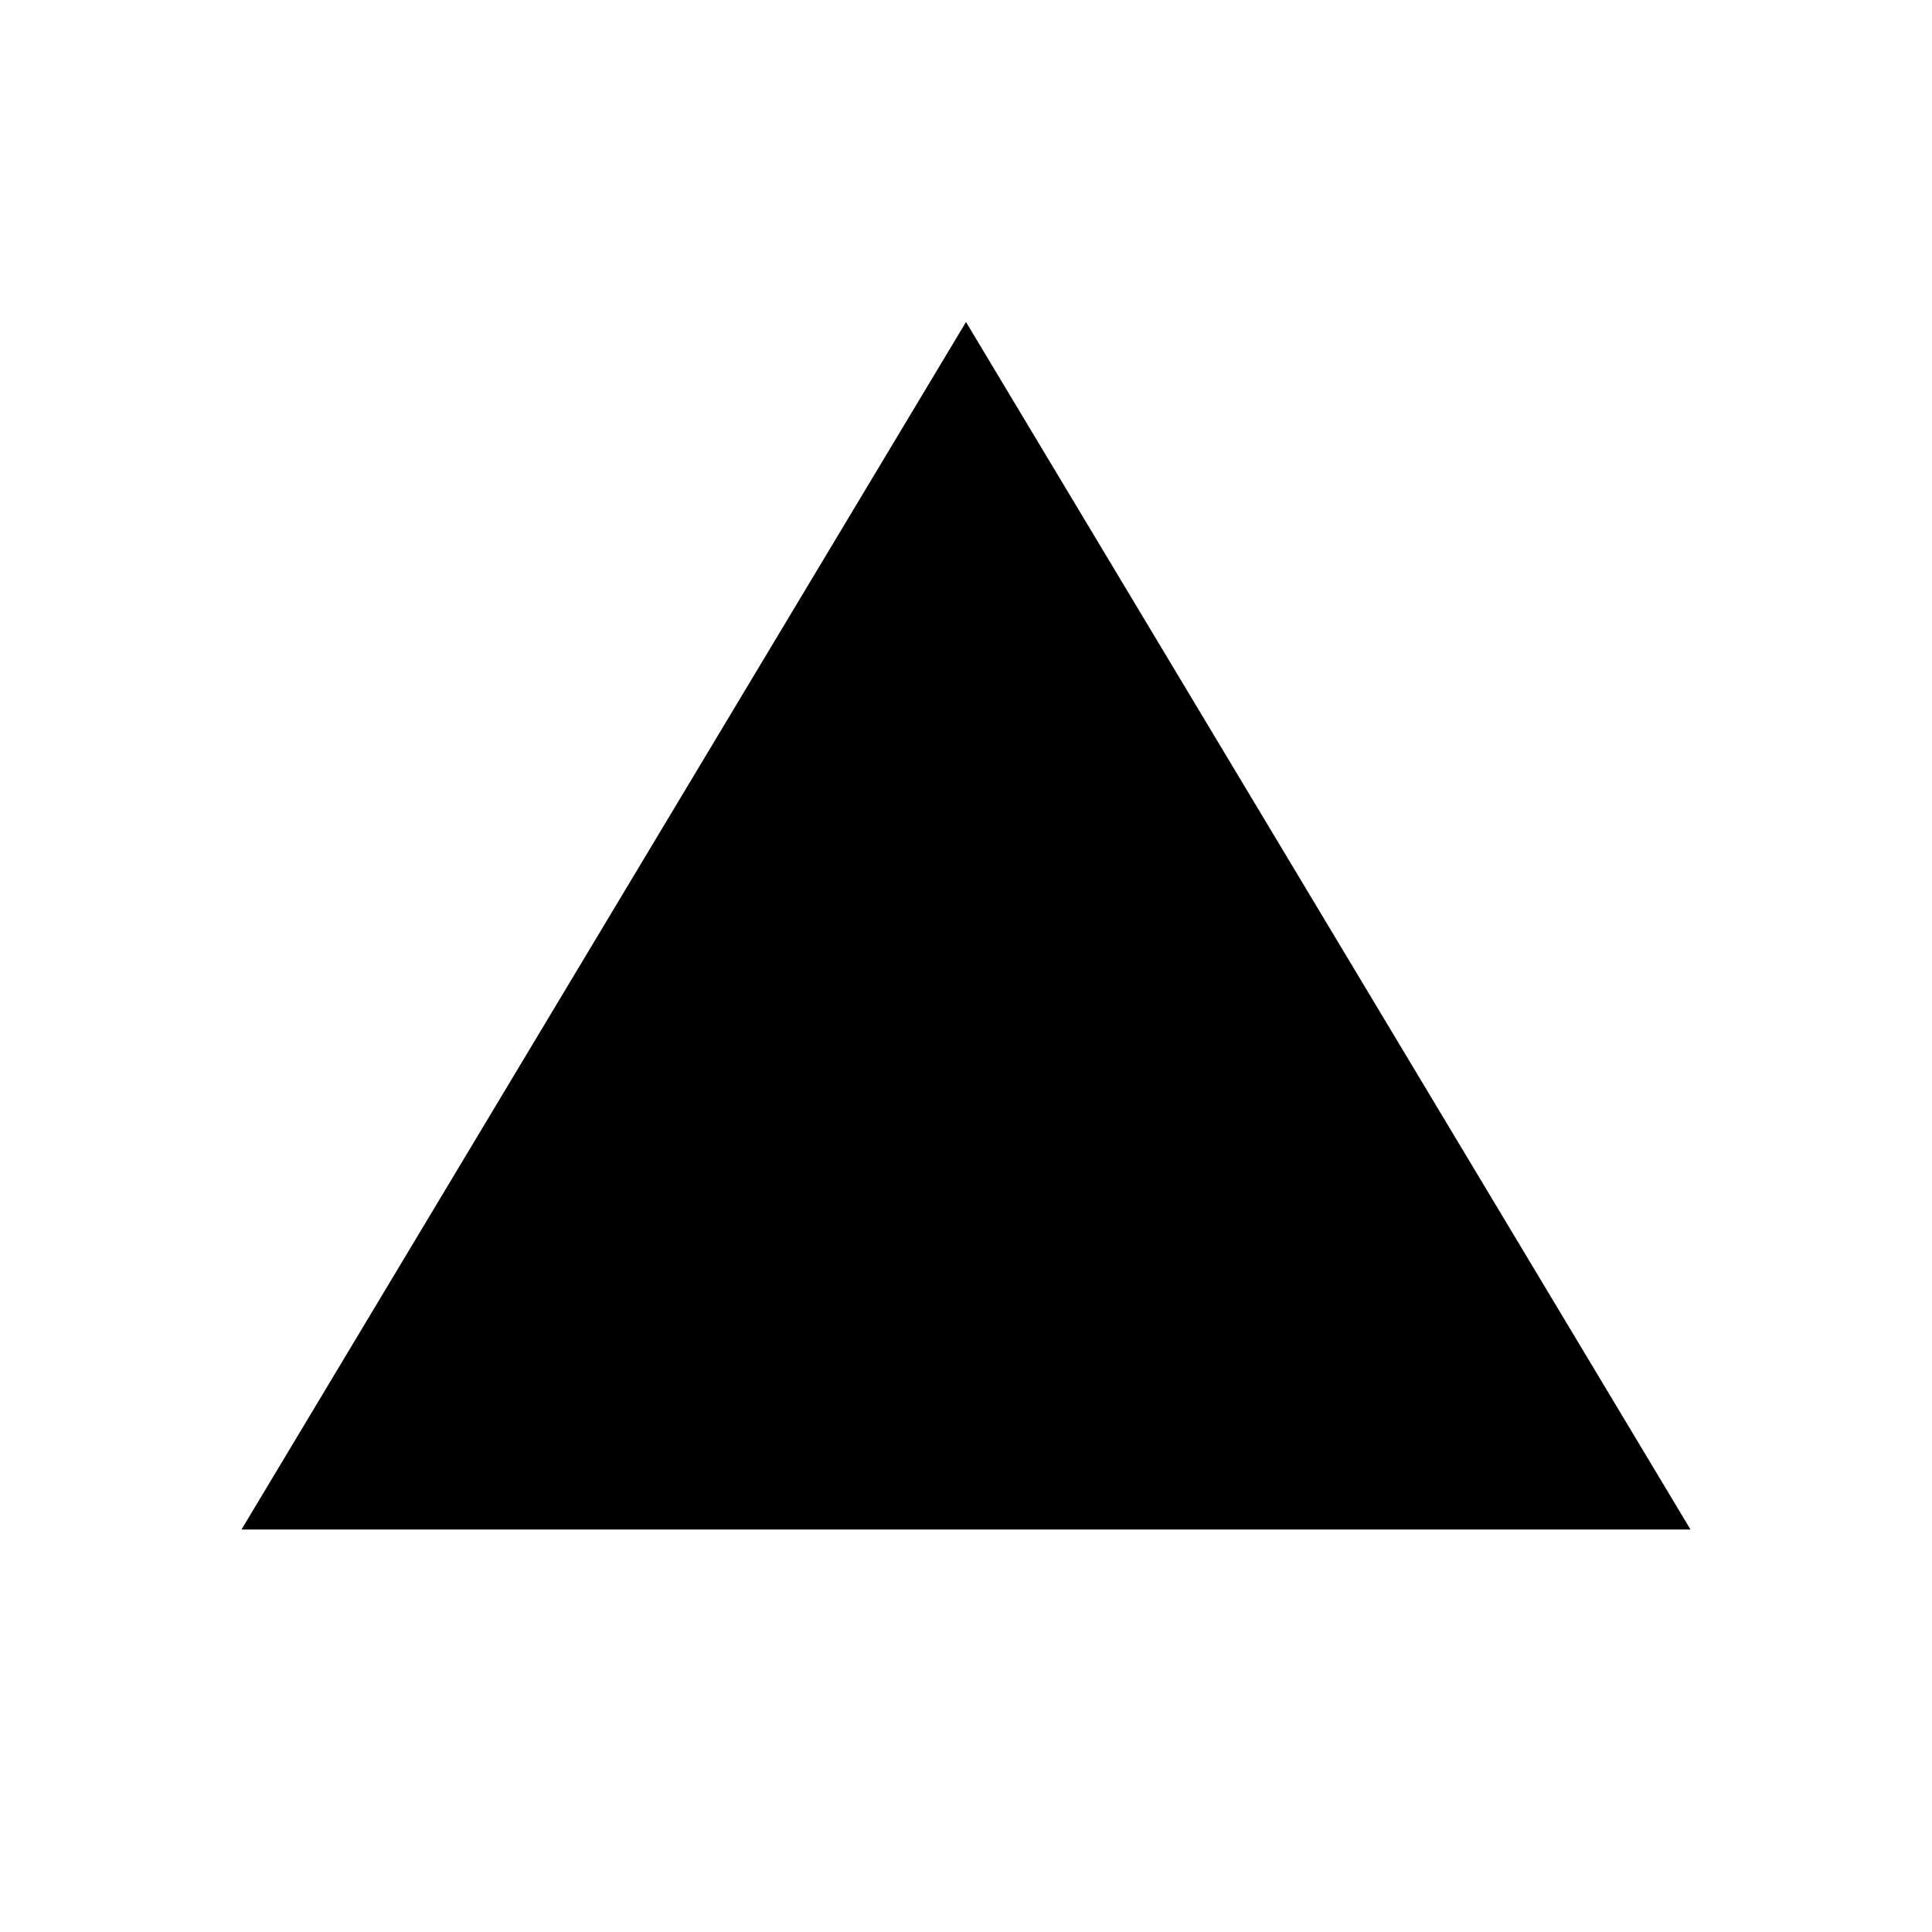
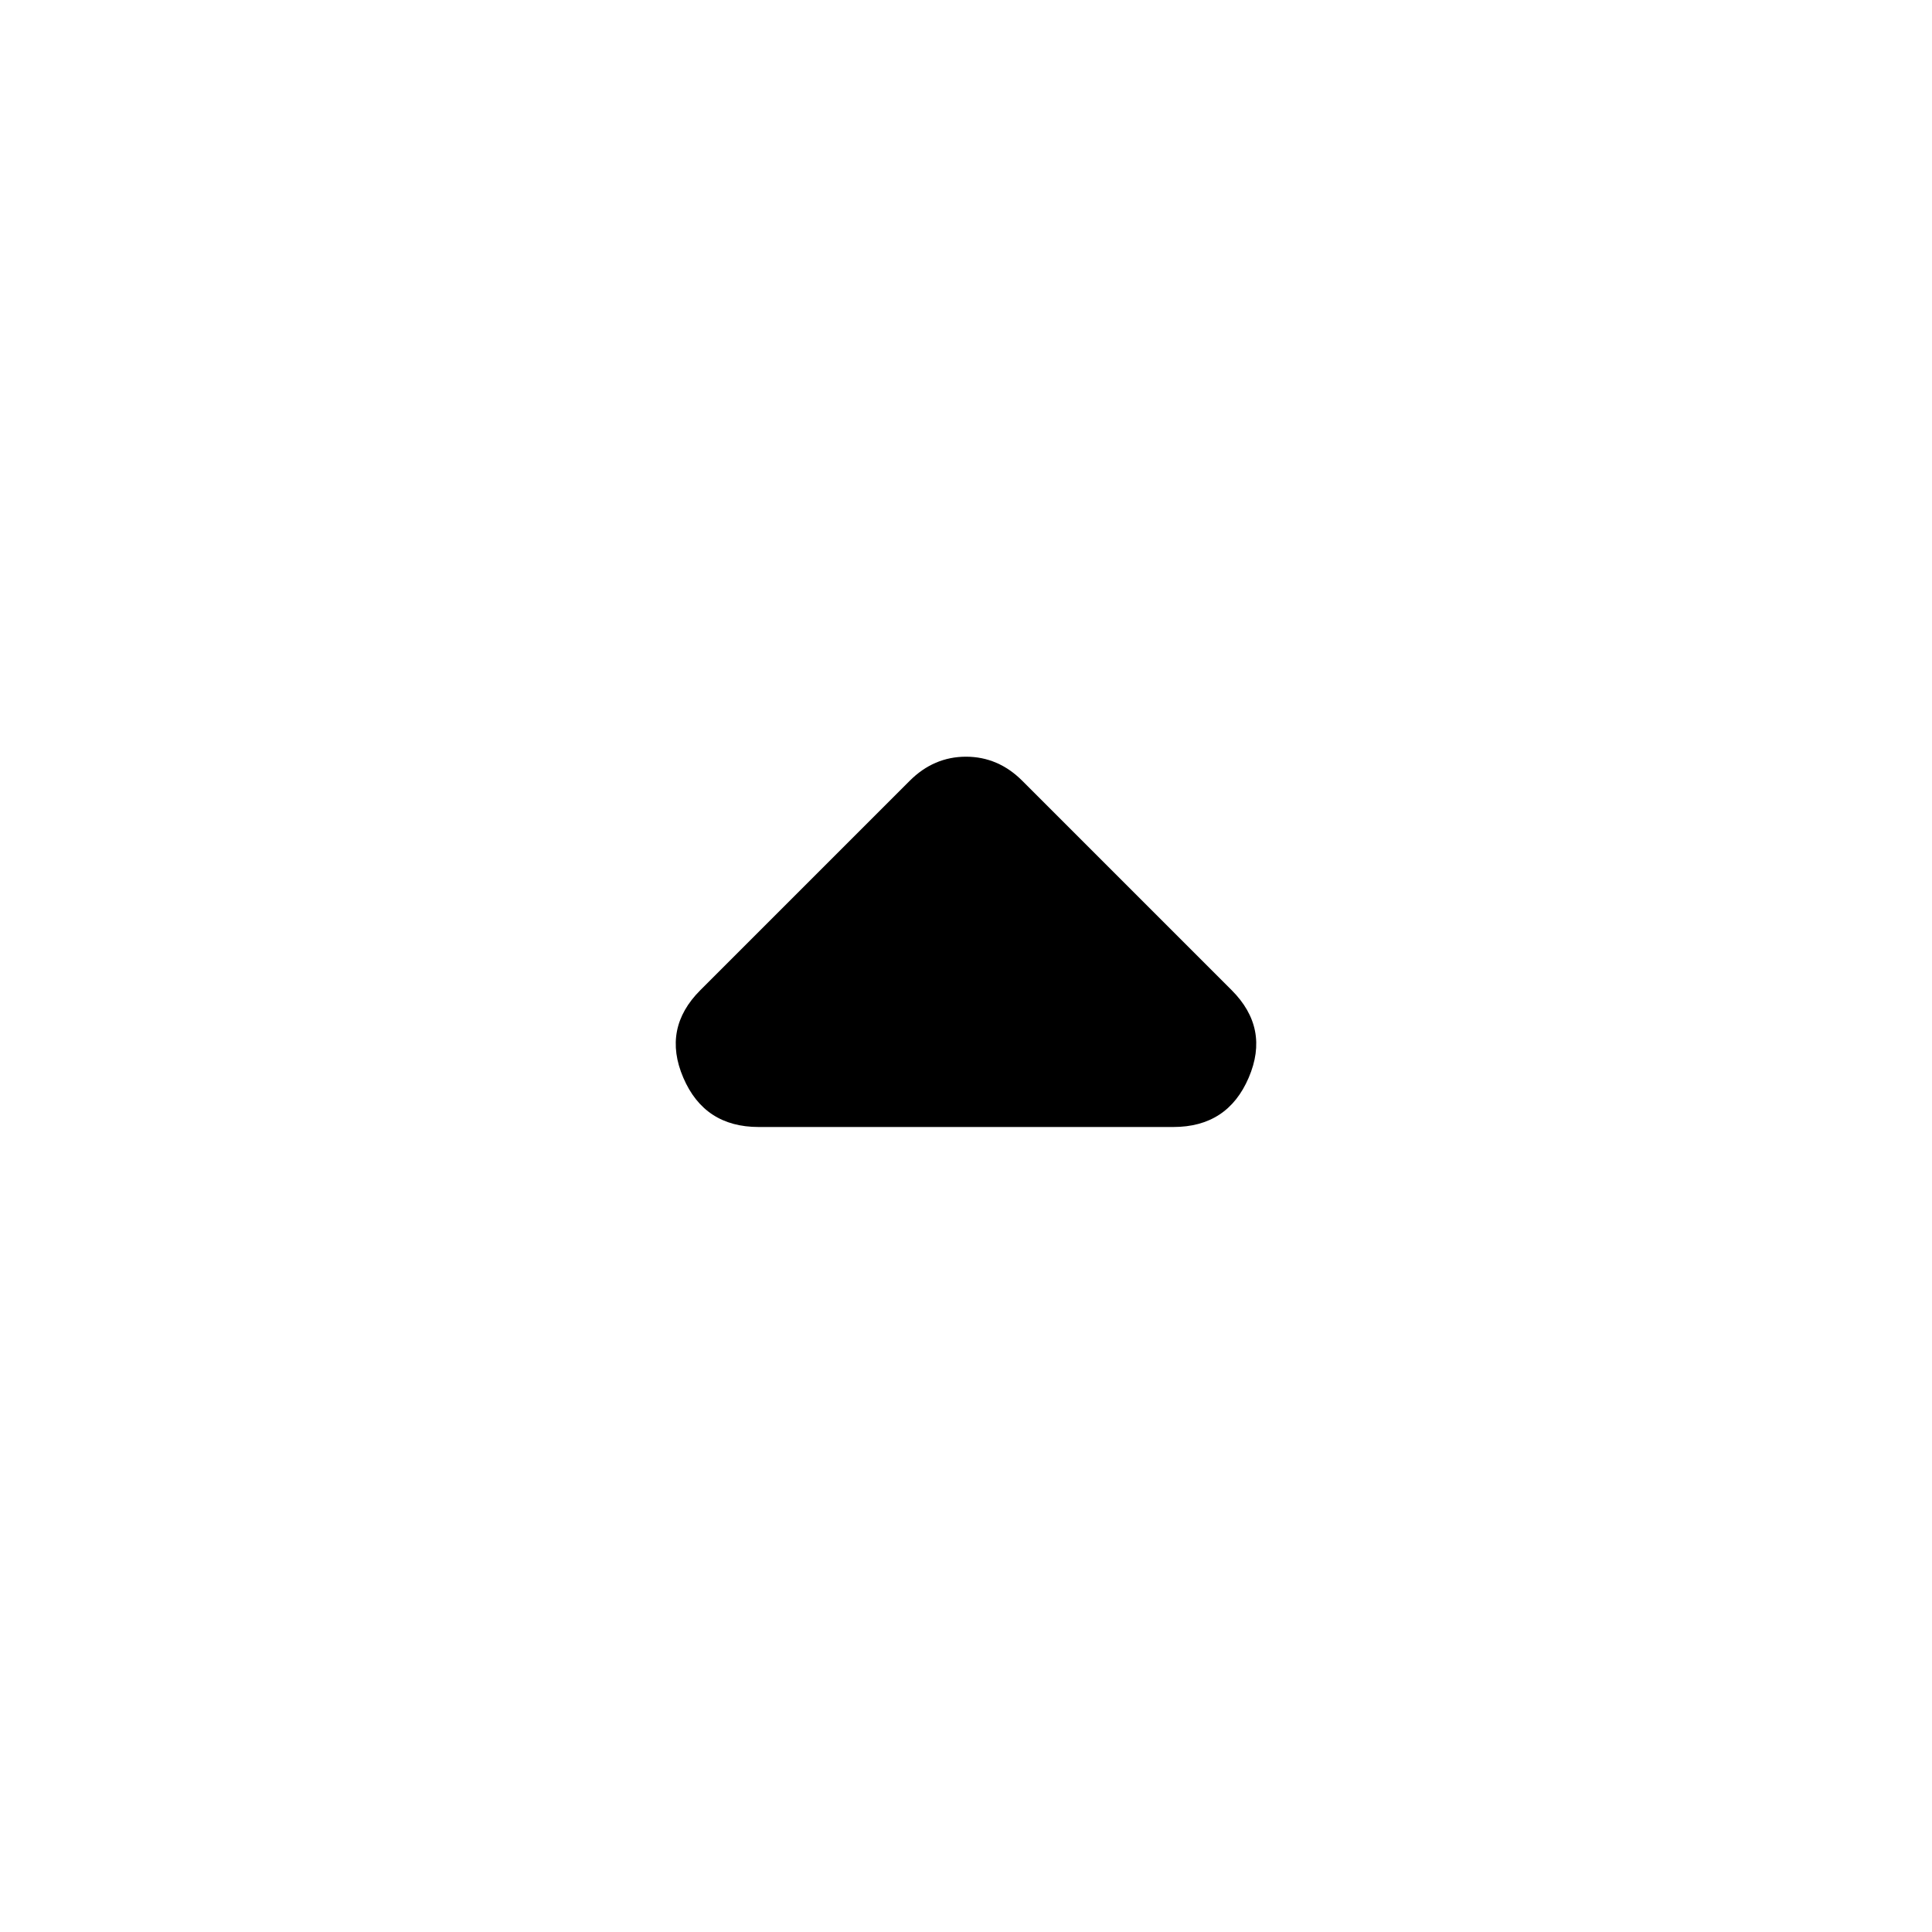
- <svg xmlns="http://www.w3.org/2000/svg" width="24px" height="24px" viewBox="0 0 24 24" version="1.1">
-   <defs />
-   <g id="Icons" stroke="none" stroke-width="1" fill-rule="evenodd">
-     <g id="MC-icon-set" transform="translate(-168, -1032)" fill="#000000">
-       <g id="Directions" transform="translate(24, 888)">
-         <g id="Arrow-Triangle-Up" transform="translate(144, 144)">
-           <path d="M12 4l9 15H3" />
-         </g>
-       </g>
-     </g>
-   </g>
+ <svg xmlns="http://www.w3.org/2000/svg" width="24" height="24" viewBox="0 0 24 24" fill="none">
+   <path d="M9.425 14C8.975 14 8.663 13.796 8.488 13.387C8.313 12.979 8.383 12.617 8.7 12.3L11.3 9.7C11.4 9.6 11.508 9.525 11.625 9.475C11.742 9.425 11.867 9.4 12 9.4C12.133 9.4 12.258 9.425 12.375 9.475C12.492 9.525 12.6 9.6 12.7 9.7L15.3 12.3C15.617 12.617 15.687 12.979 15.512 13.387C15.337 13.796 15.025 14 14.575 14H9.425Z" fill="black" />
</svg>
